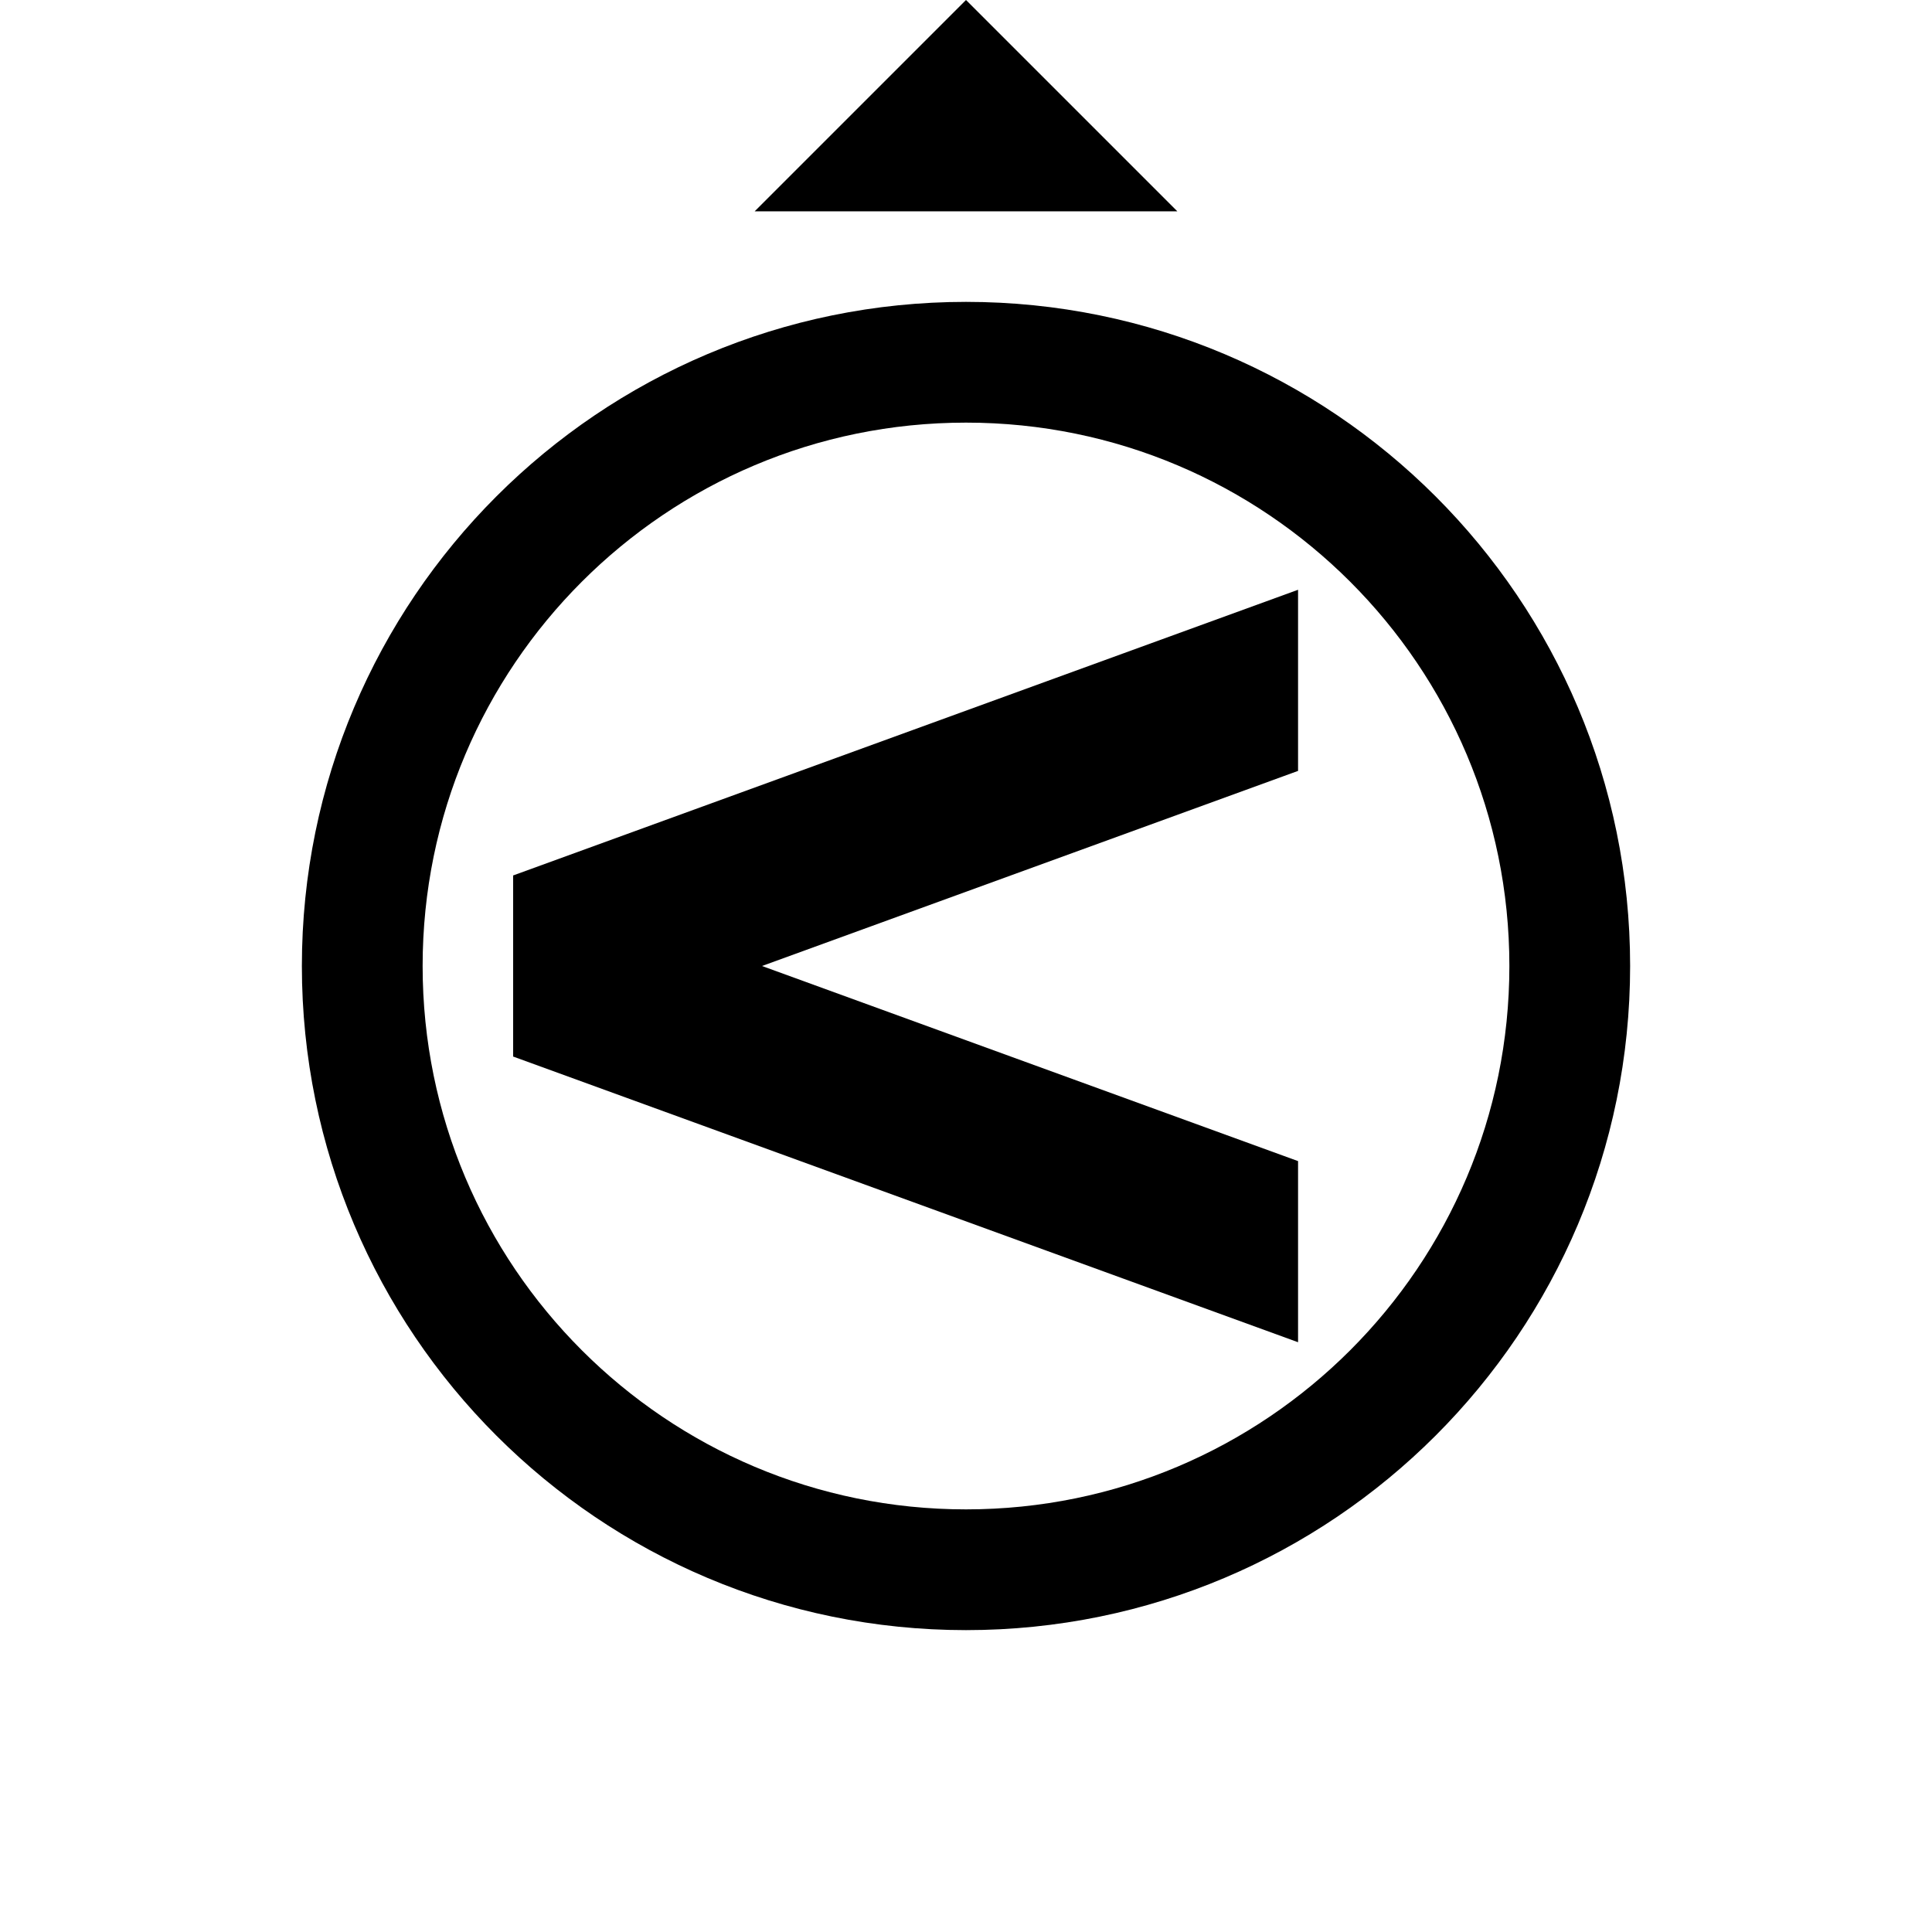
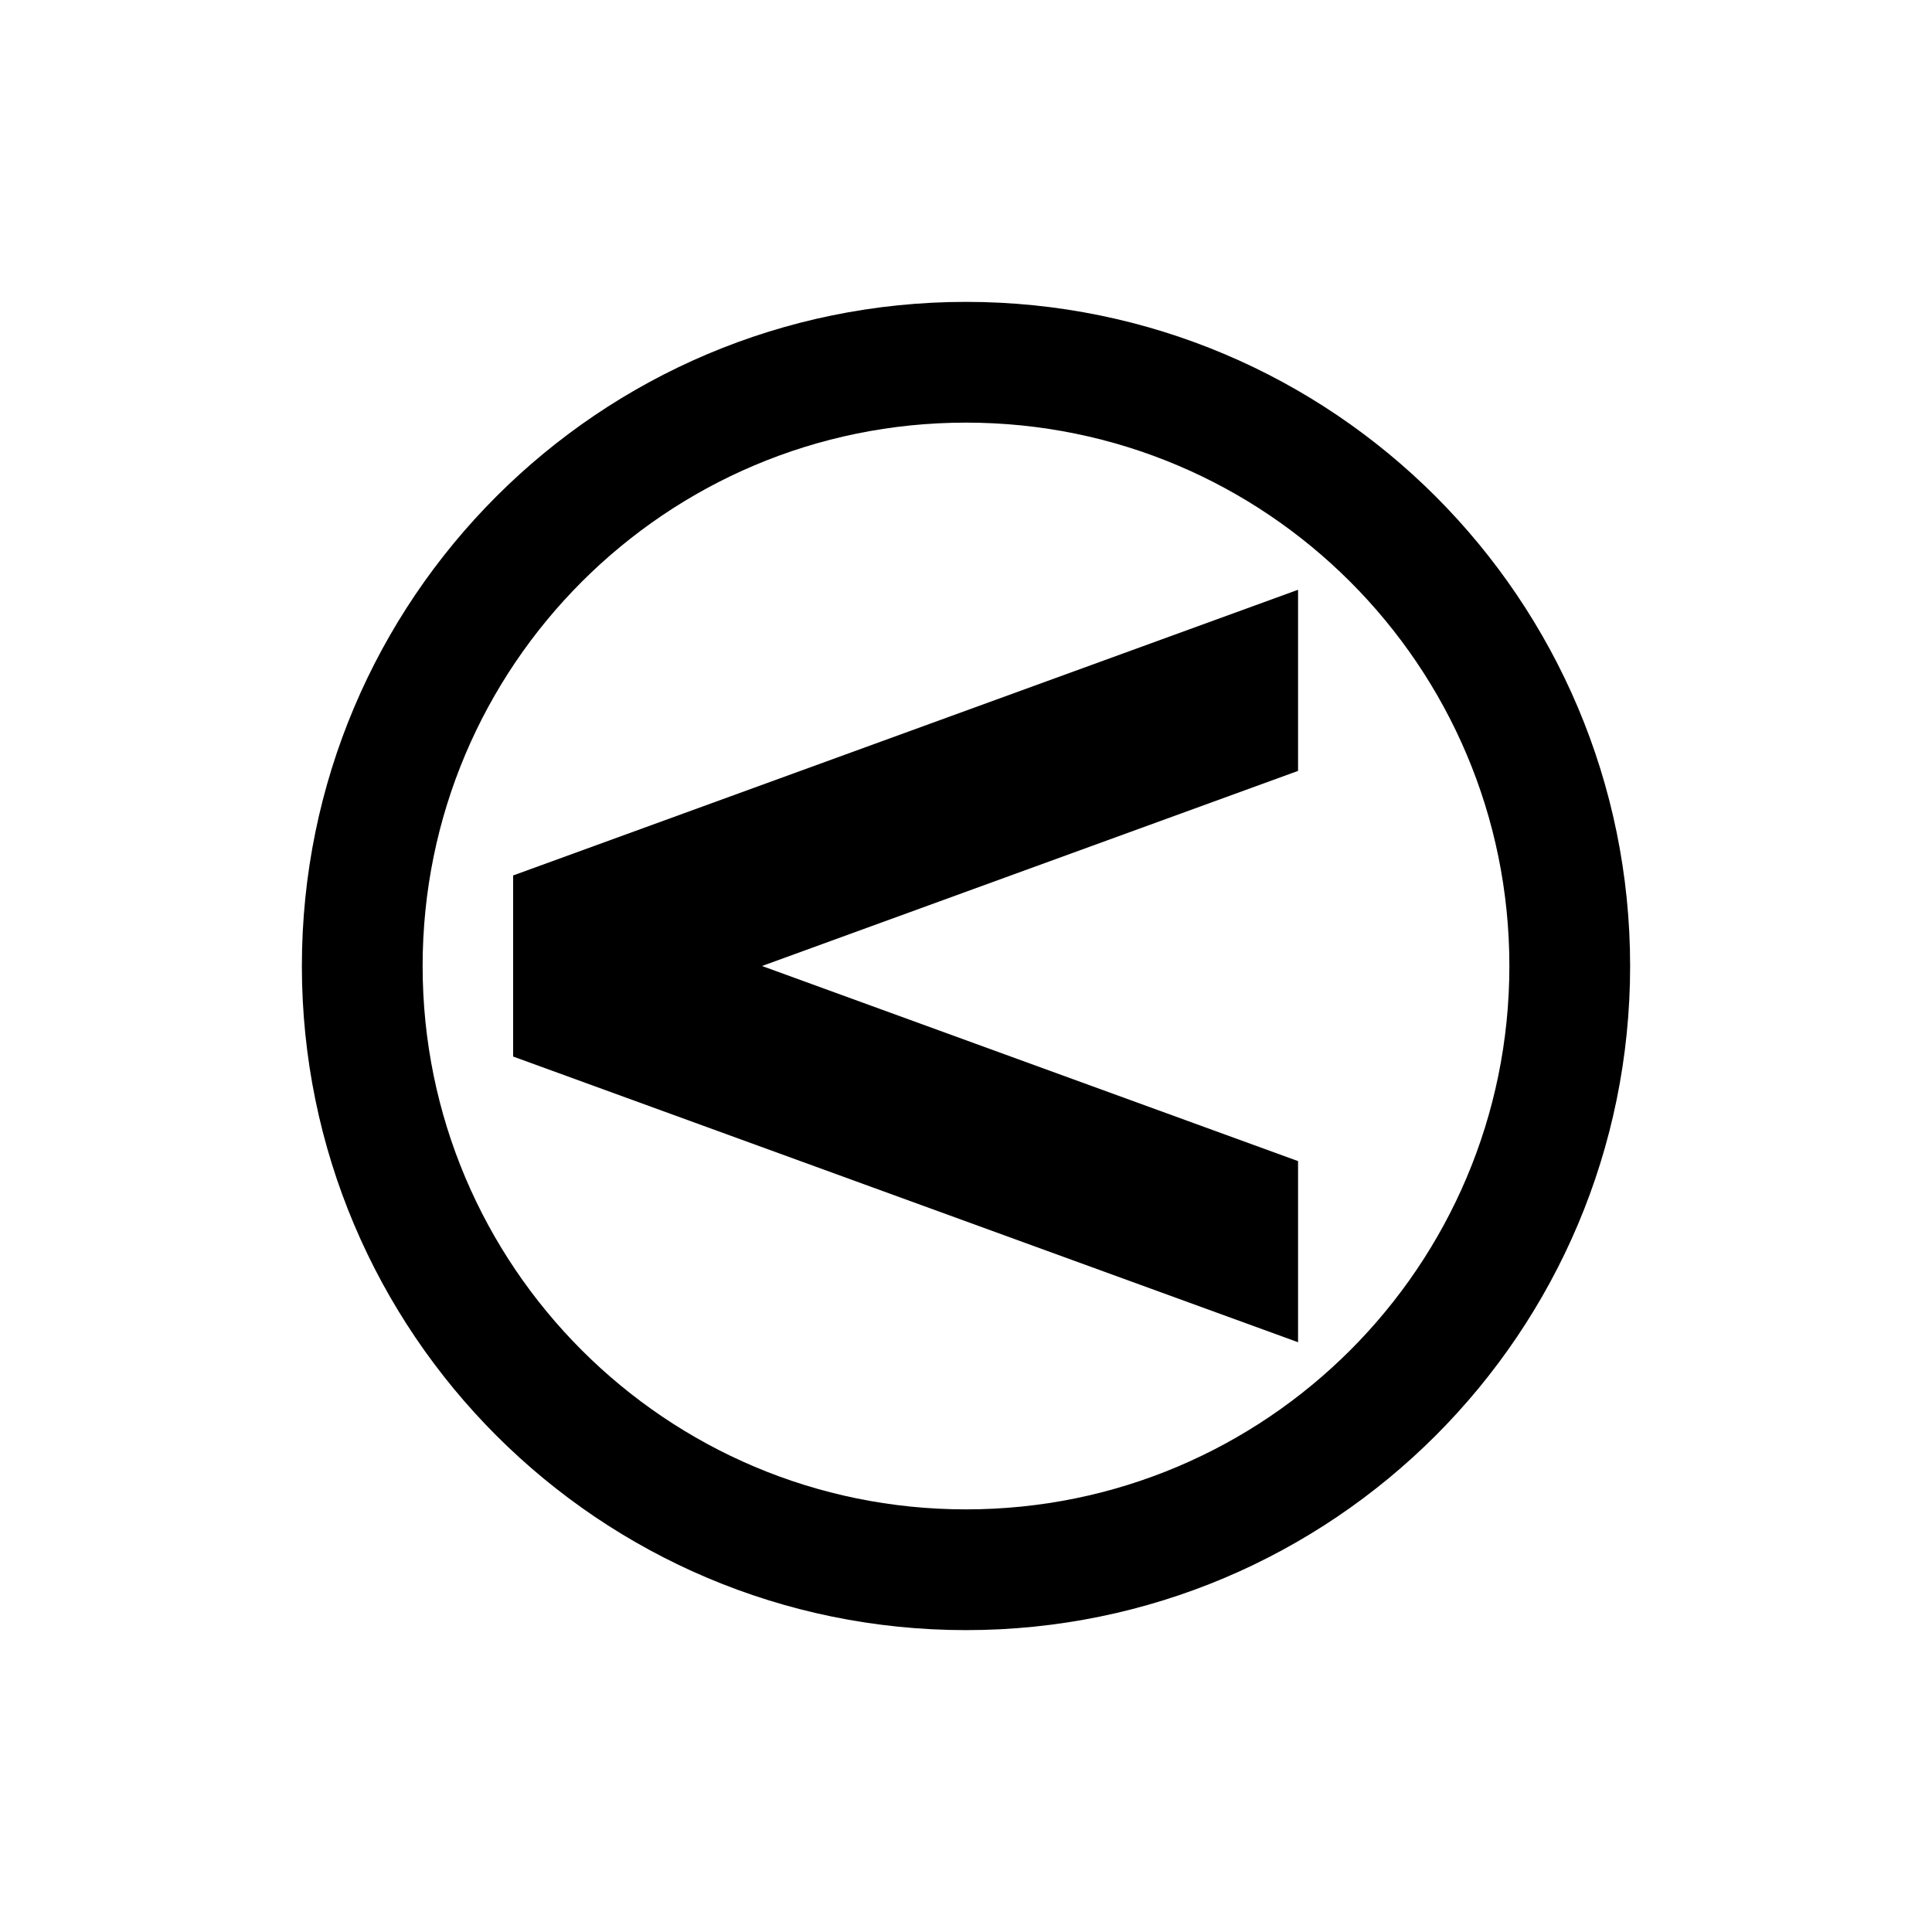
<svg xmlns="http://www.w3.org/2000/svg" version="1.1" width="64" height="64">
  <circle cx="32" cy="32" r="20" fill="none" stroke="black" stroke-width="4" />
  <g fill="black" stroke="none">
    <rect x="0" y="-3" width="26" height="6" transform="translate(17, 32) skewY(-20)" />
    <rect x="0" y="-3" width="26" height="6" transform="translate(17, 32) skewY(20)" />
-     <polygon points="32,0 39,7 25,7" />
  </g>
</svg>
